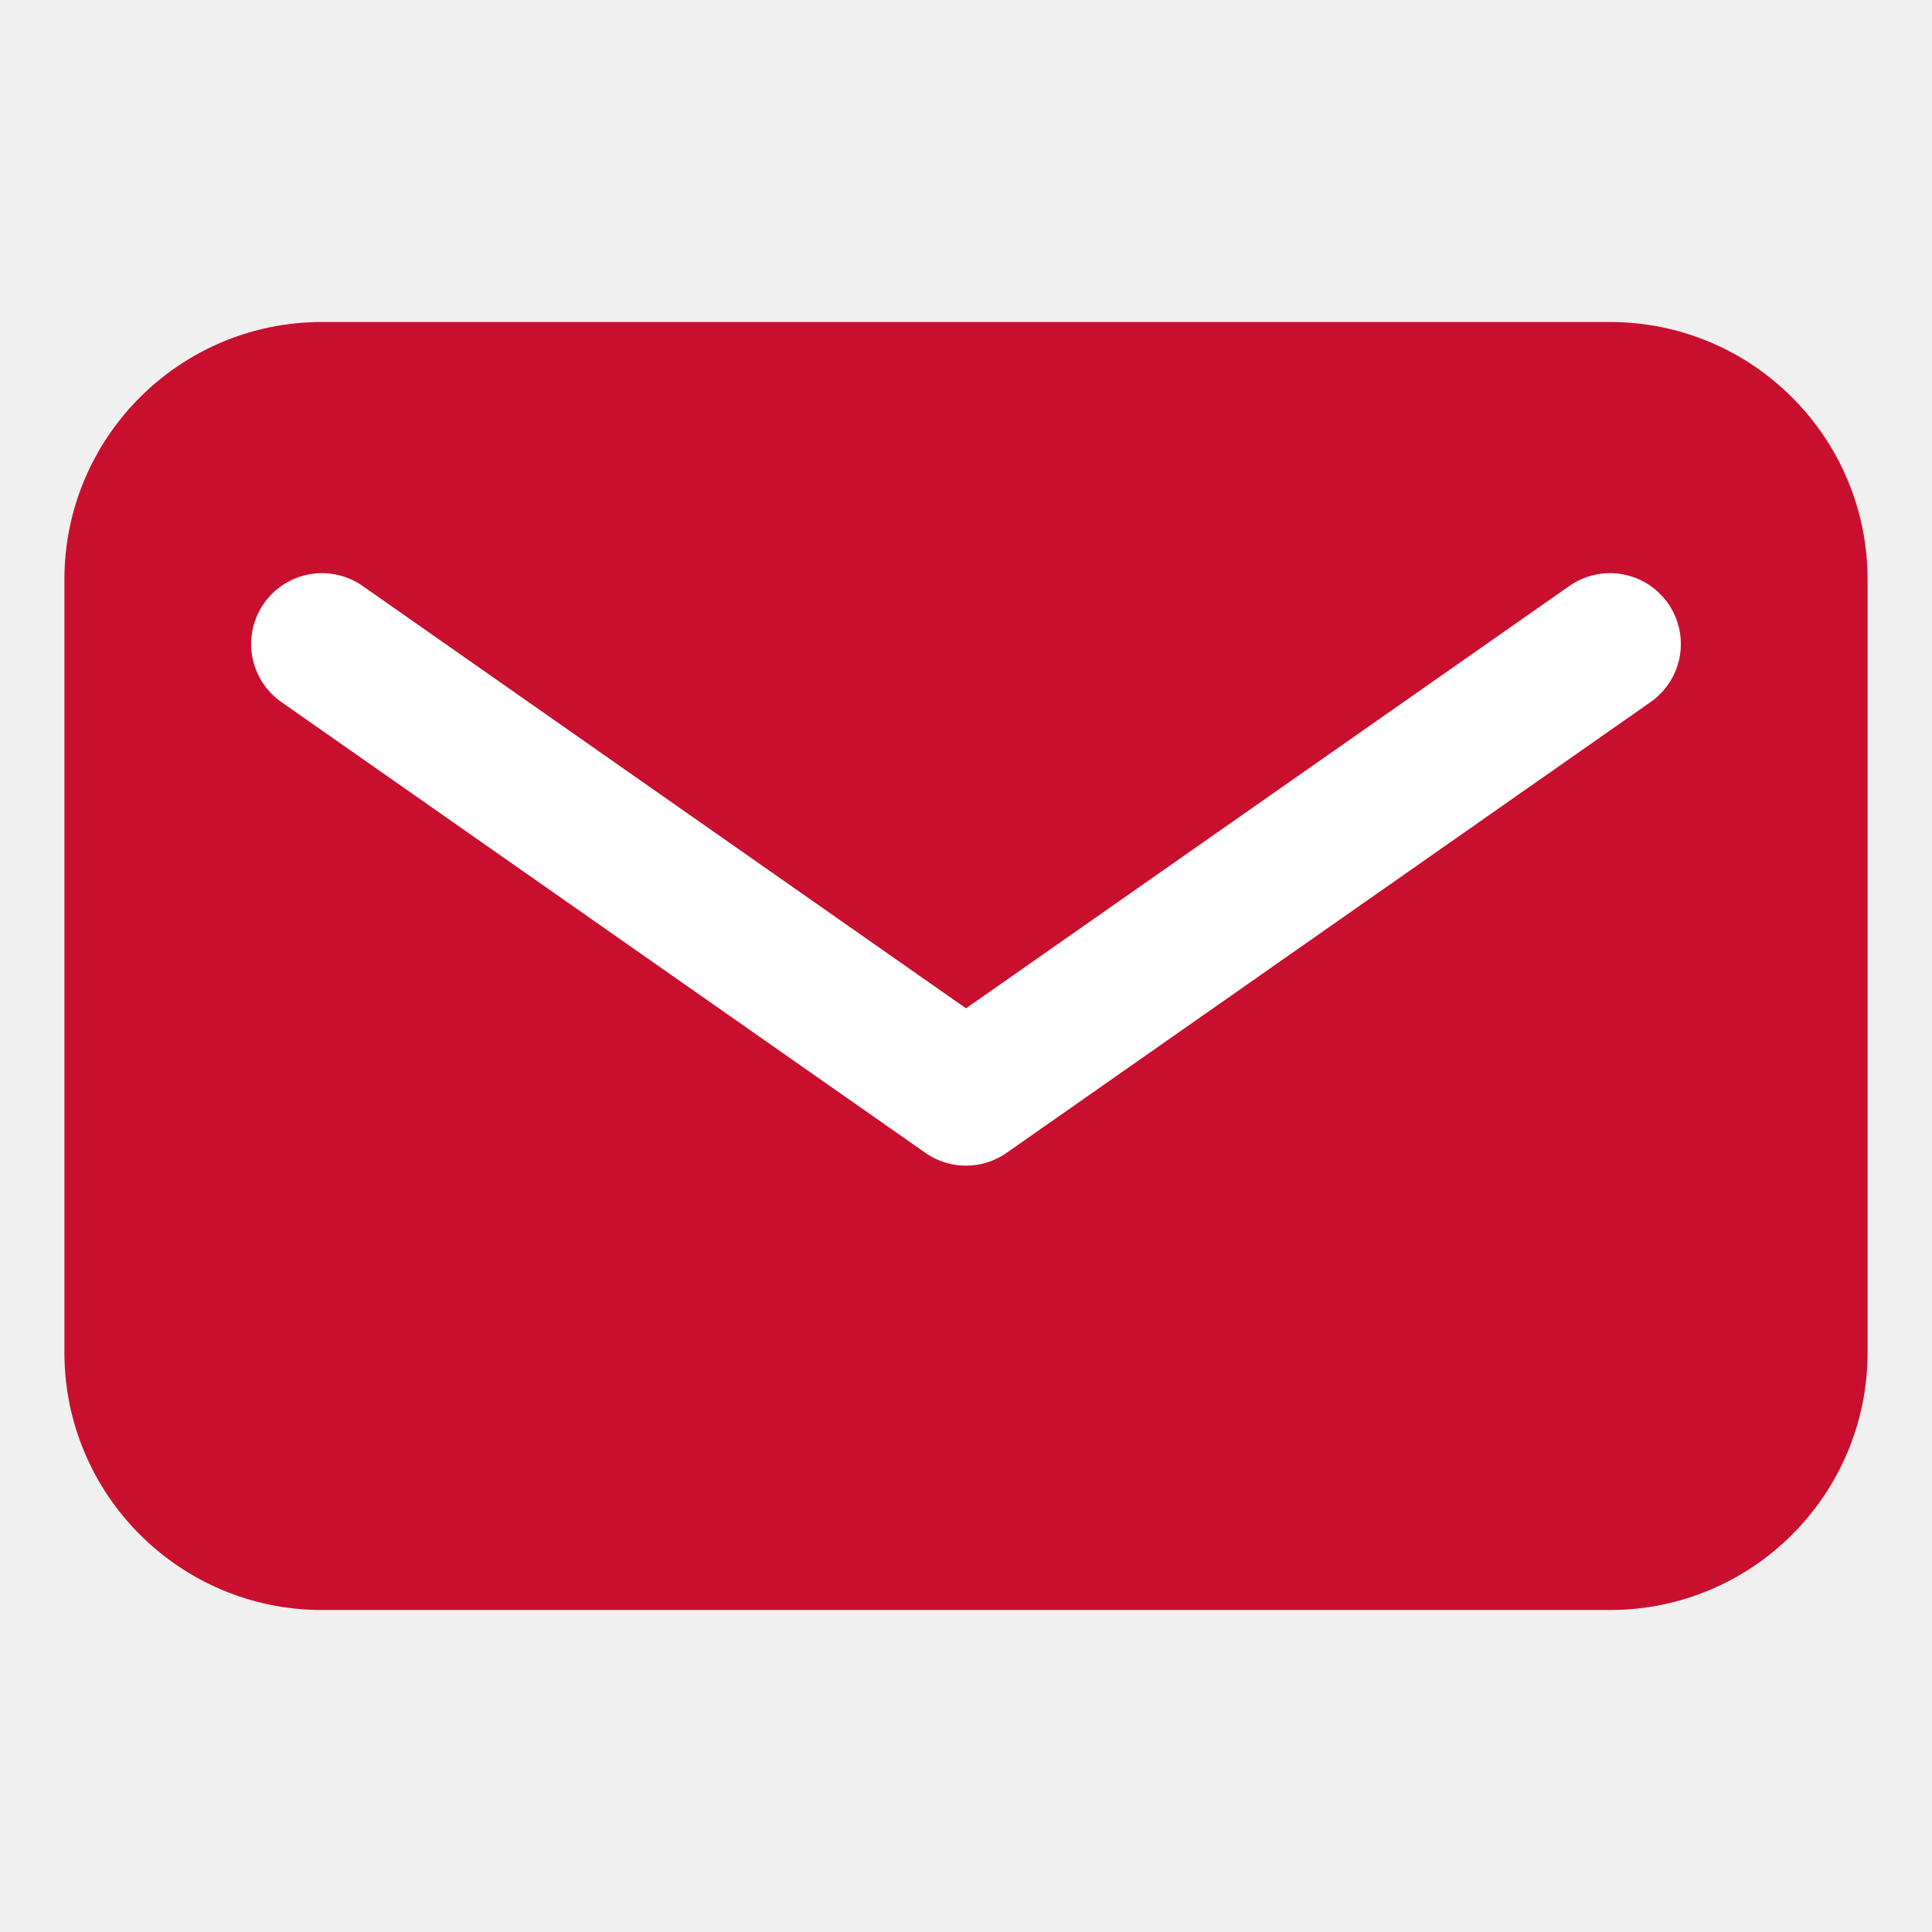
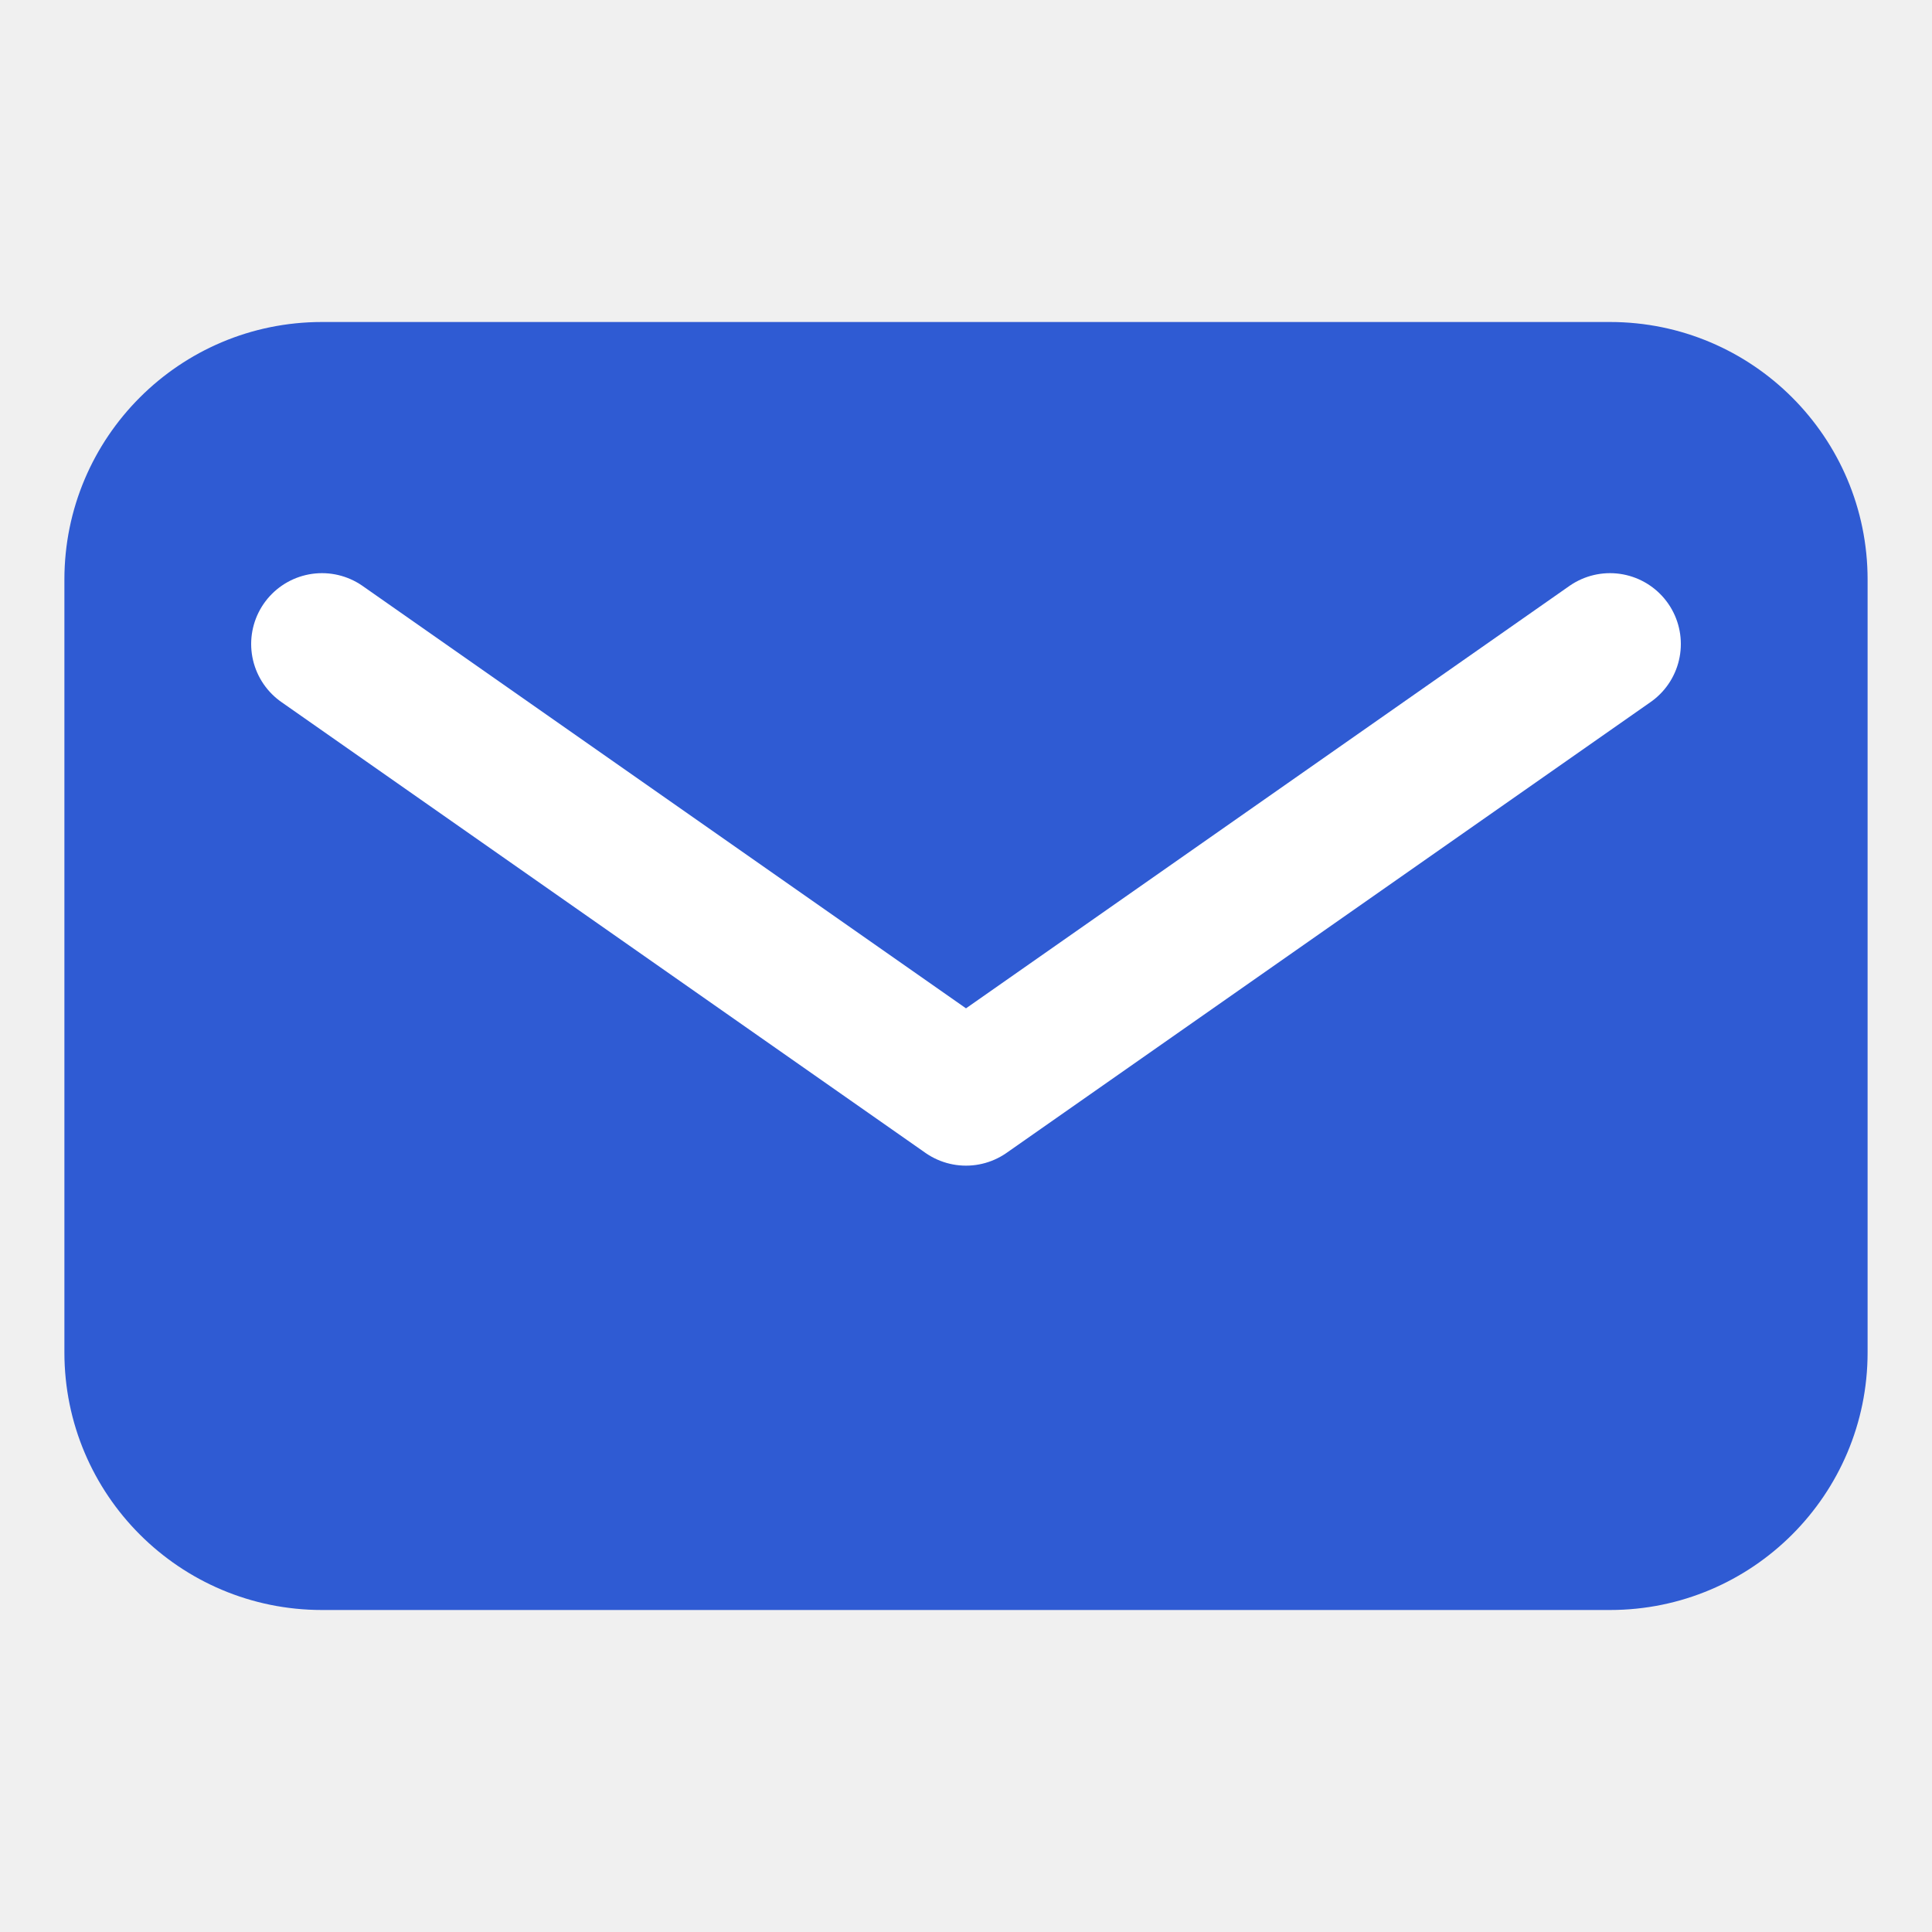
<svg xmlns="http://www.w3.org/2000/svg" viewBox="0 0 30 30">
-   <rect x="1" y="5" width="28" height="20" rx="4" fill="#c8102e" />
+   <rect x="1" y="5" width="28" height="20" rx="4" fill="#2f5bd3" />
  <path d="M5 10l10 7 10-7" fill="none" stroke="#fff" stroke-width="2.2" stroke-linecap="round" stroke-linejoin="round" />
</svg>
